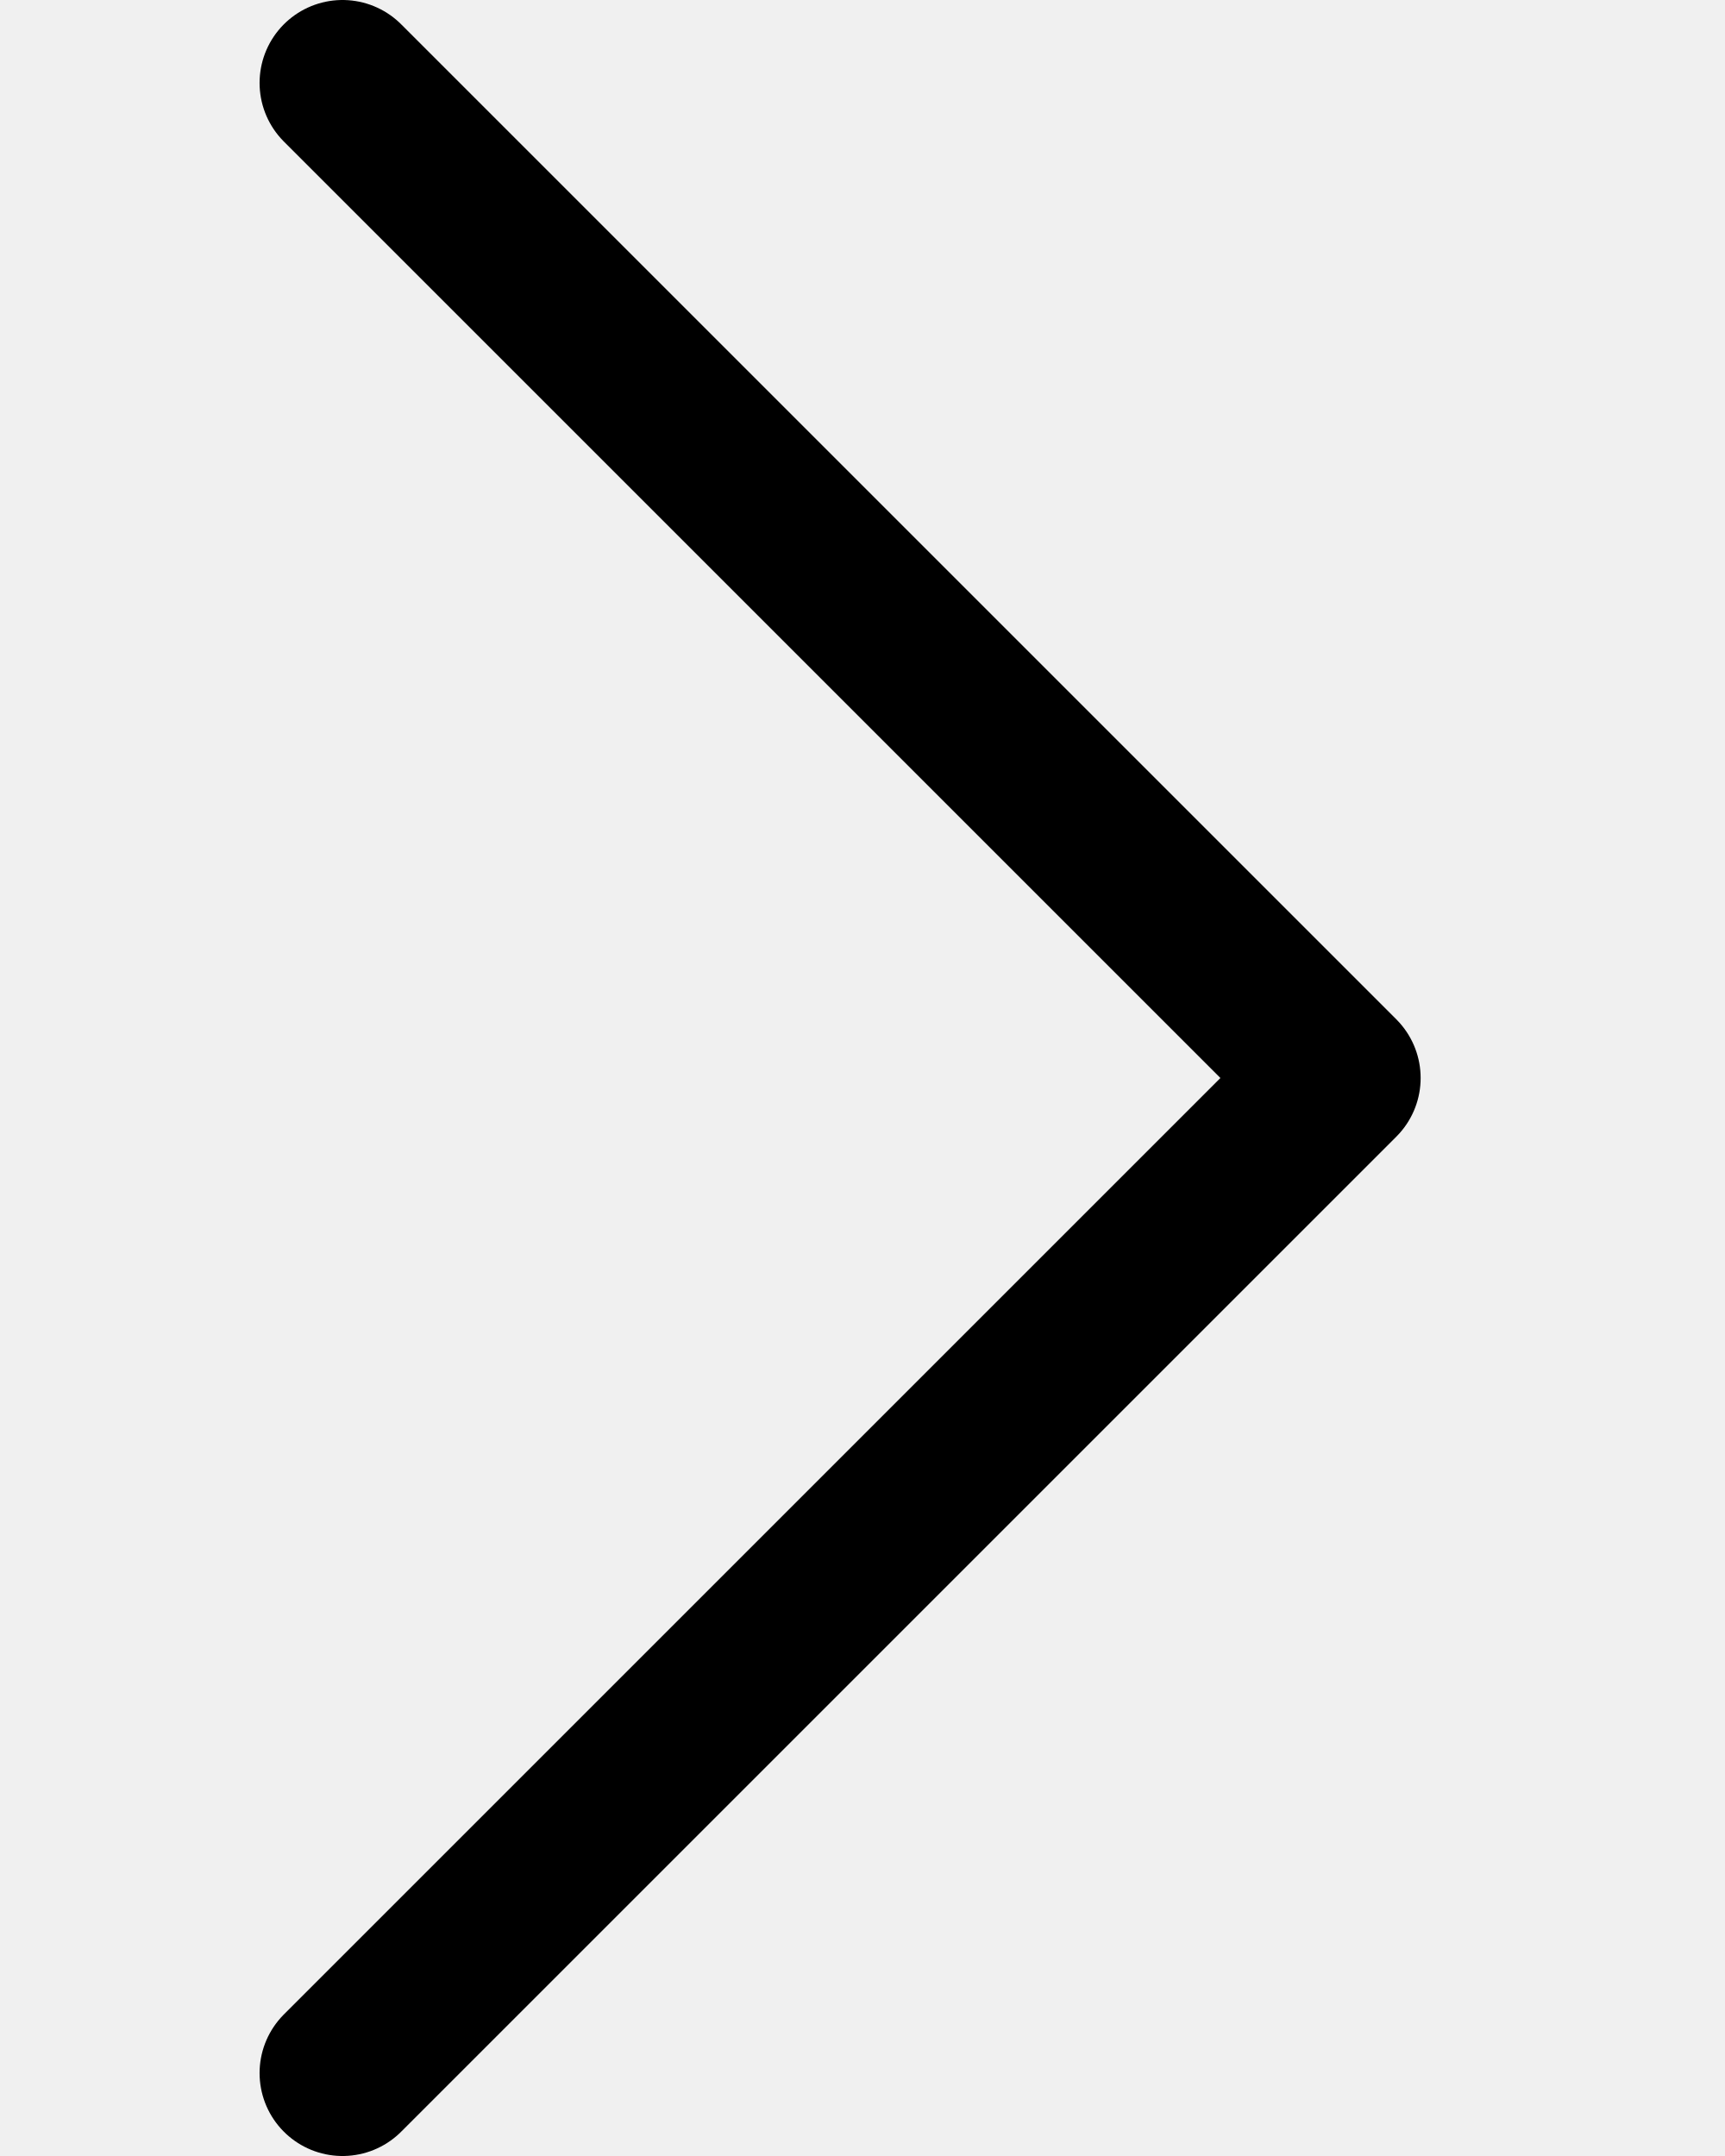
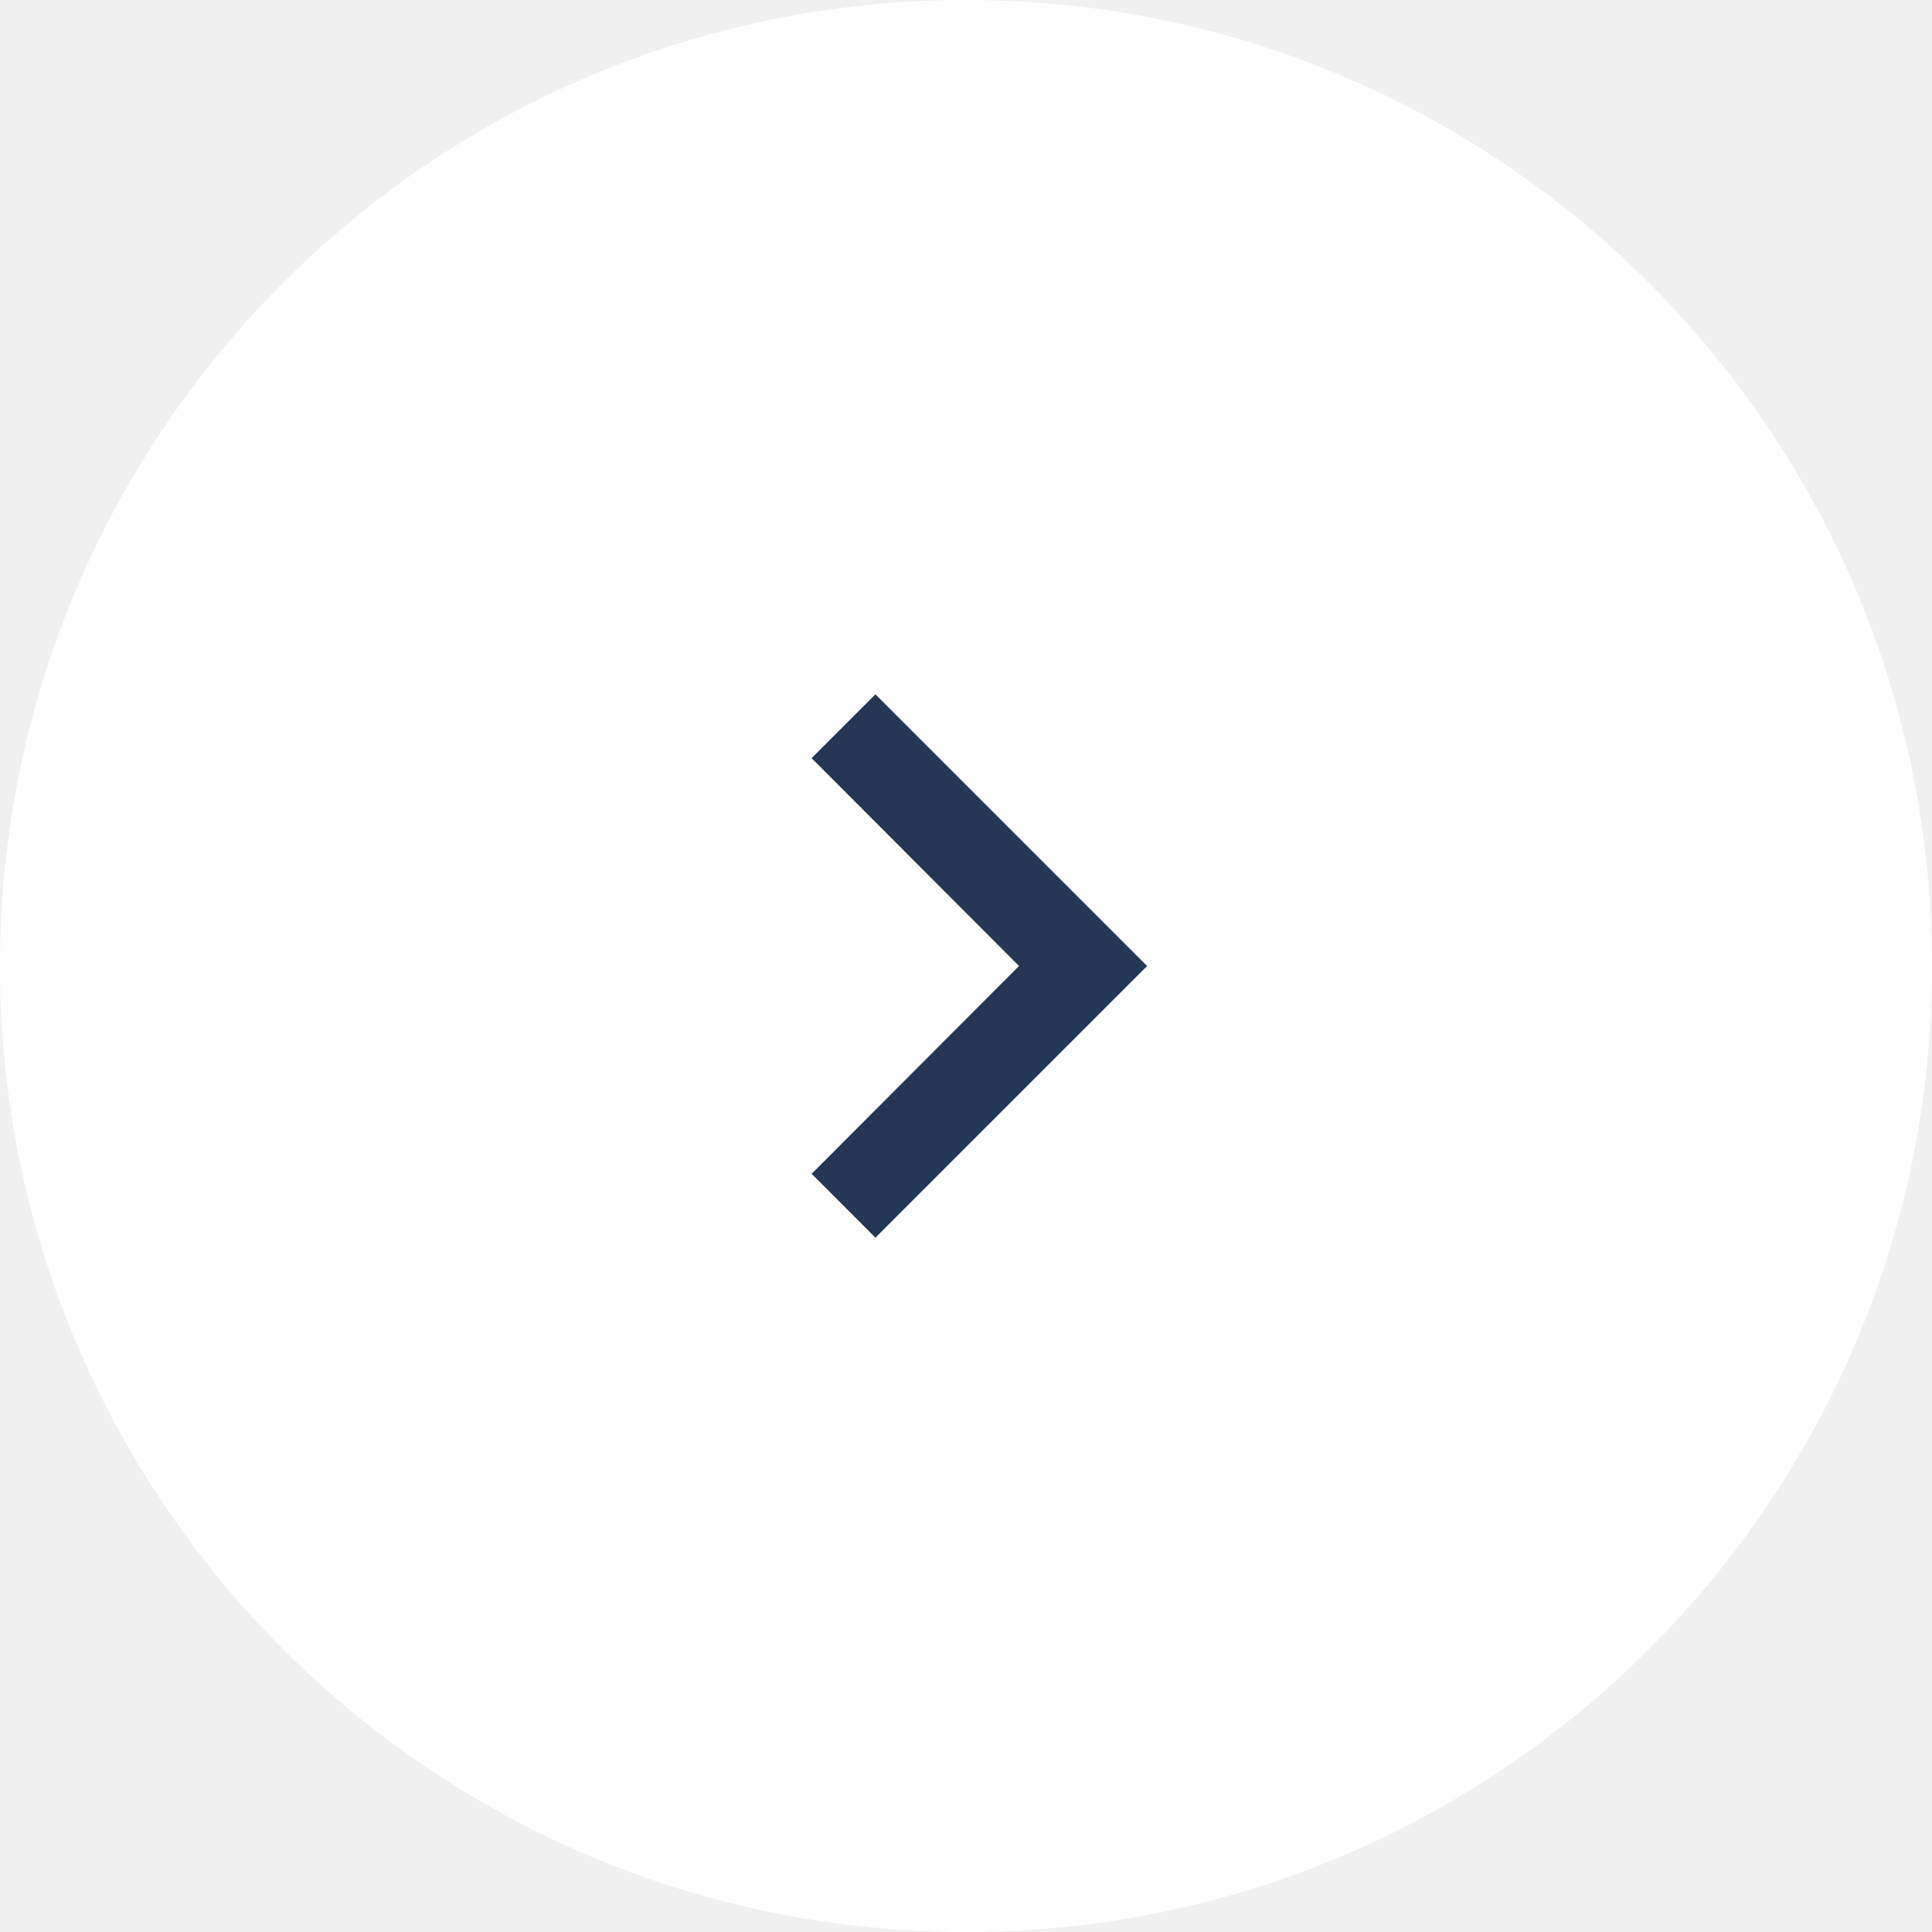
- <svg xmlns="http://www.w3.org/2000/svg" width="8" height="10" viewBox="0 0 15 26" fill="none">
-   <path d="M1.23 1L13.23 13L1.23 25" stroke="black" stroke-width="2" stroke-linecap="round" stroke-linejoin="round" />
+ <svg xmlns="http://www.w3.org/2000/svg" width="32" height="32" viewBox="0 0 32 32" fill="none">
+   <circle r="16" transform="matrix(-1 0 0 1 16 16)" fill="white" />
+   <path d="M13.443 12.557L14.5 11.5L19 16L14.5 20.5L13.443 19.442L16.878 16L13.443 12.557Z" fill="#253757" />
</svg>
